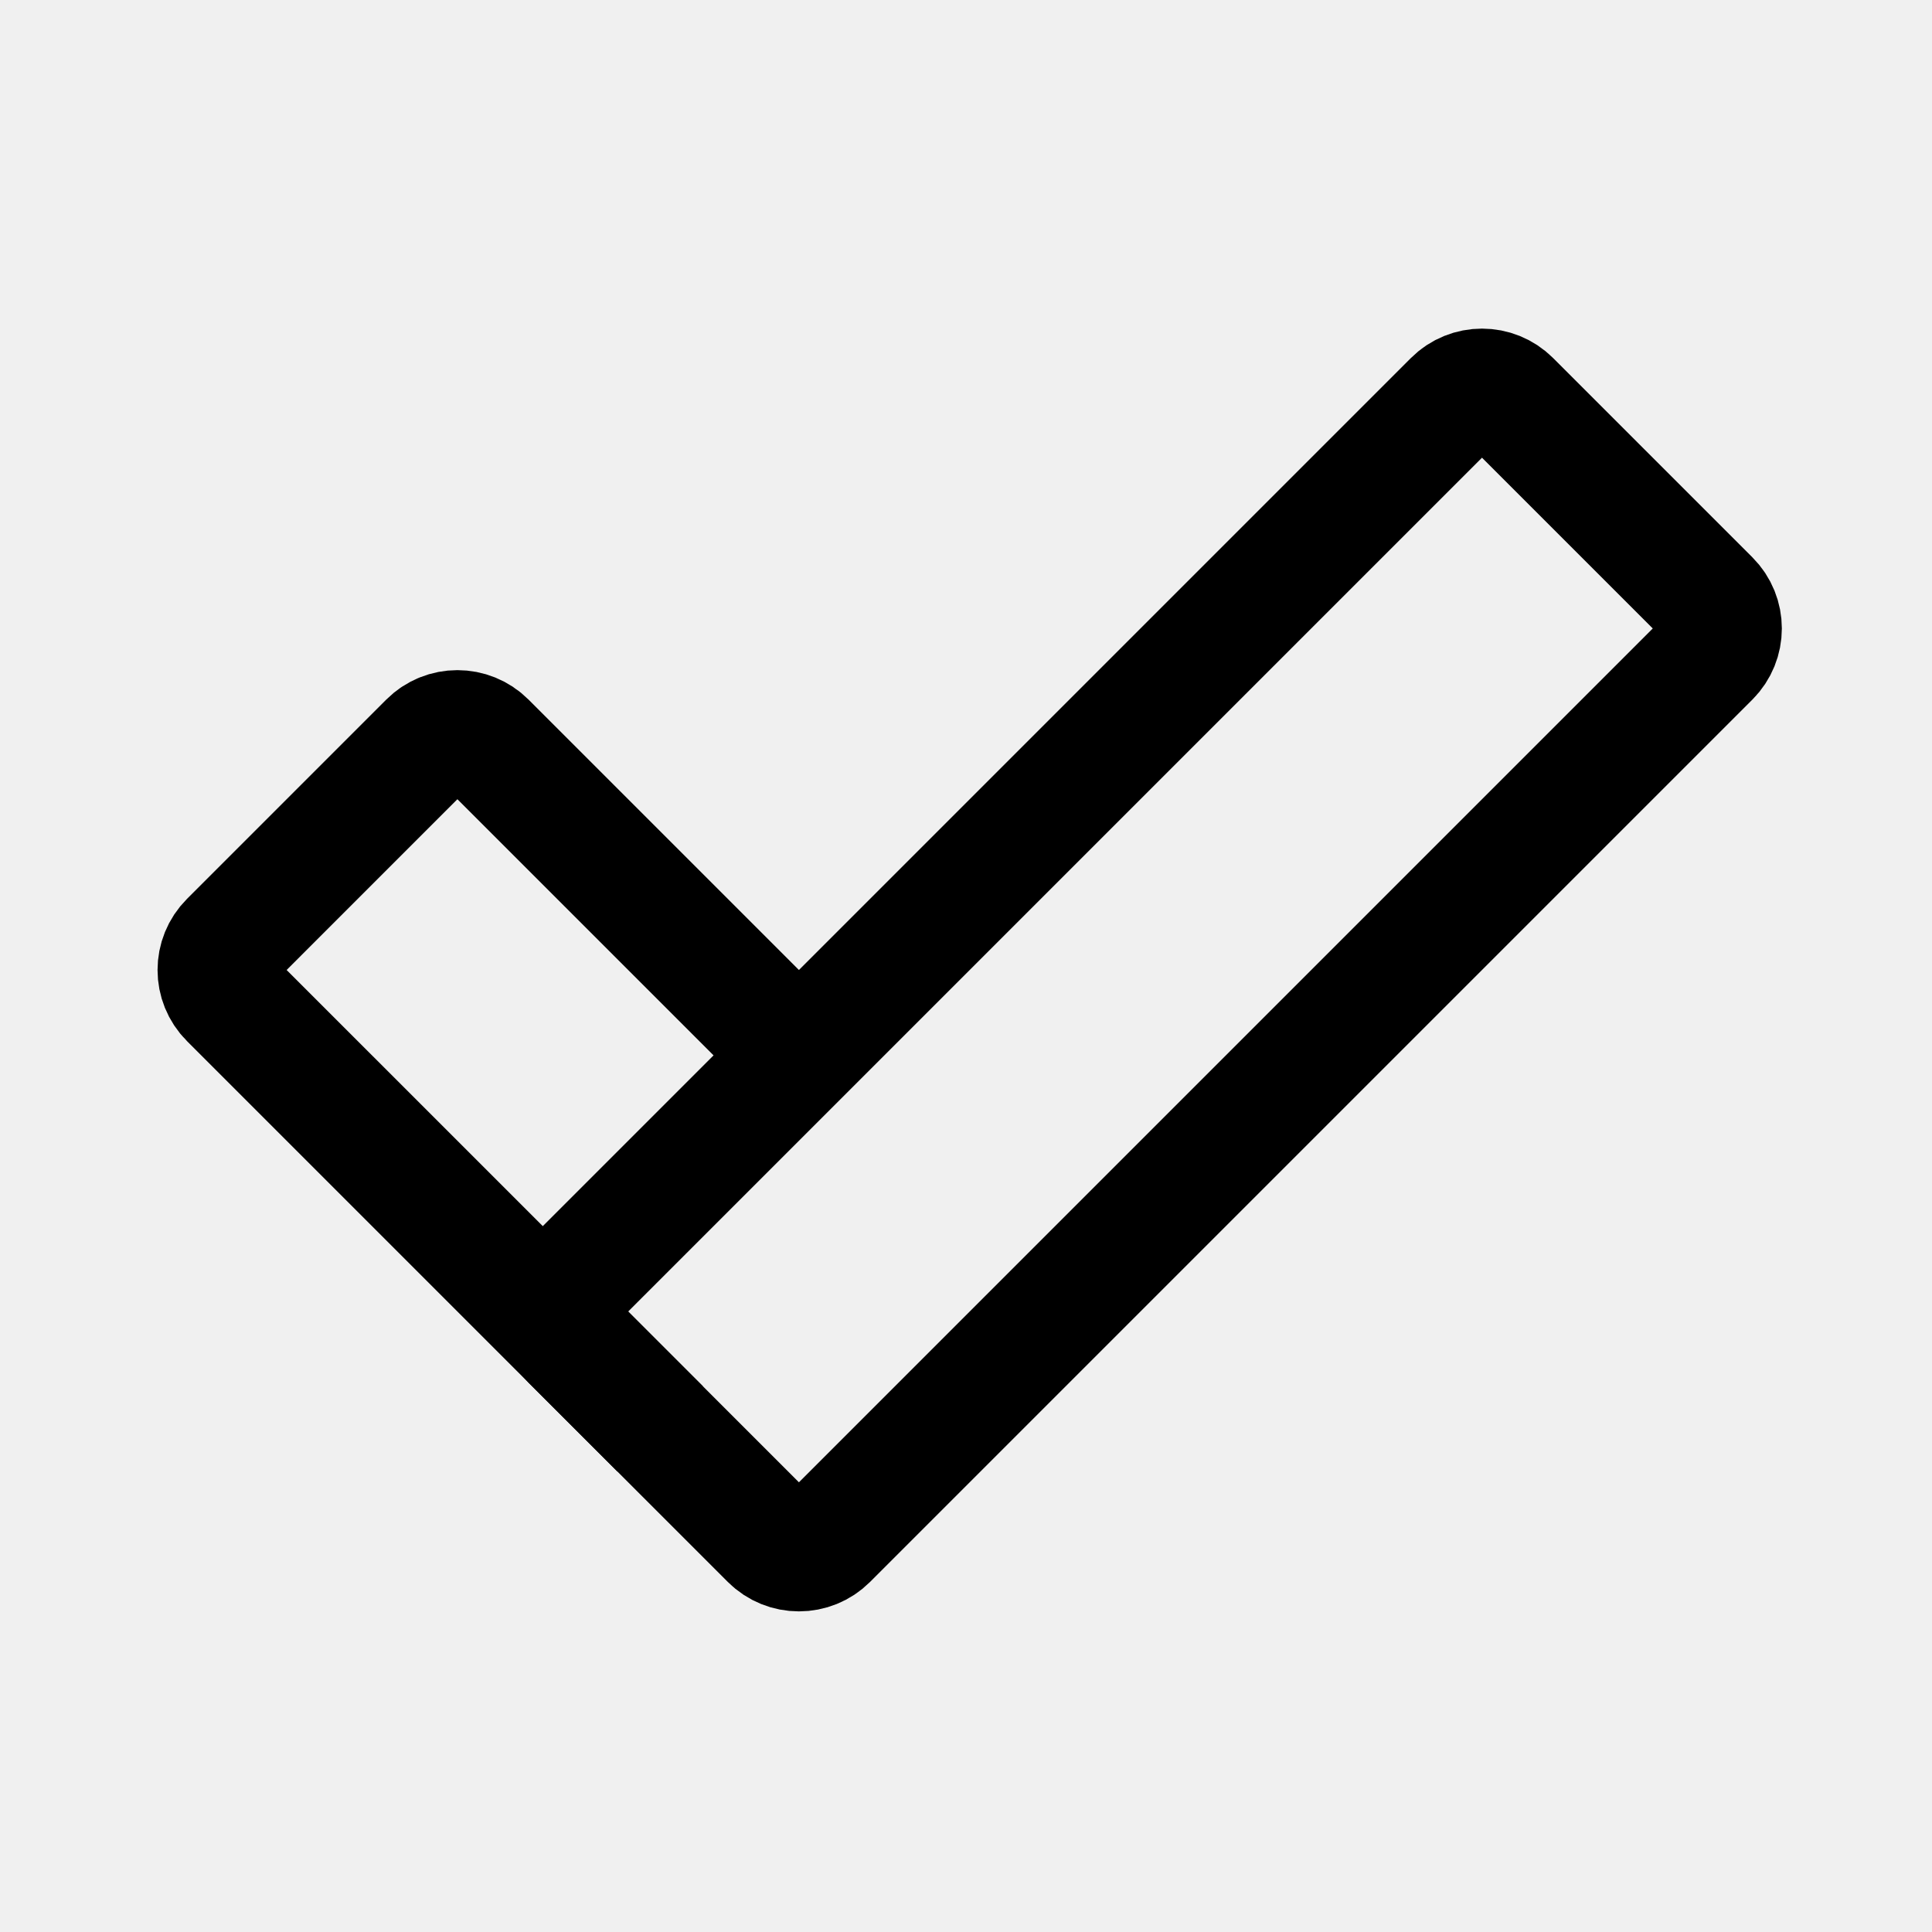
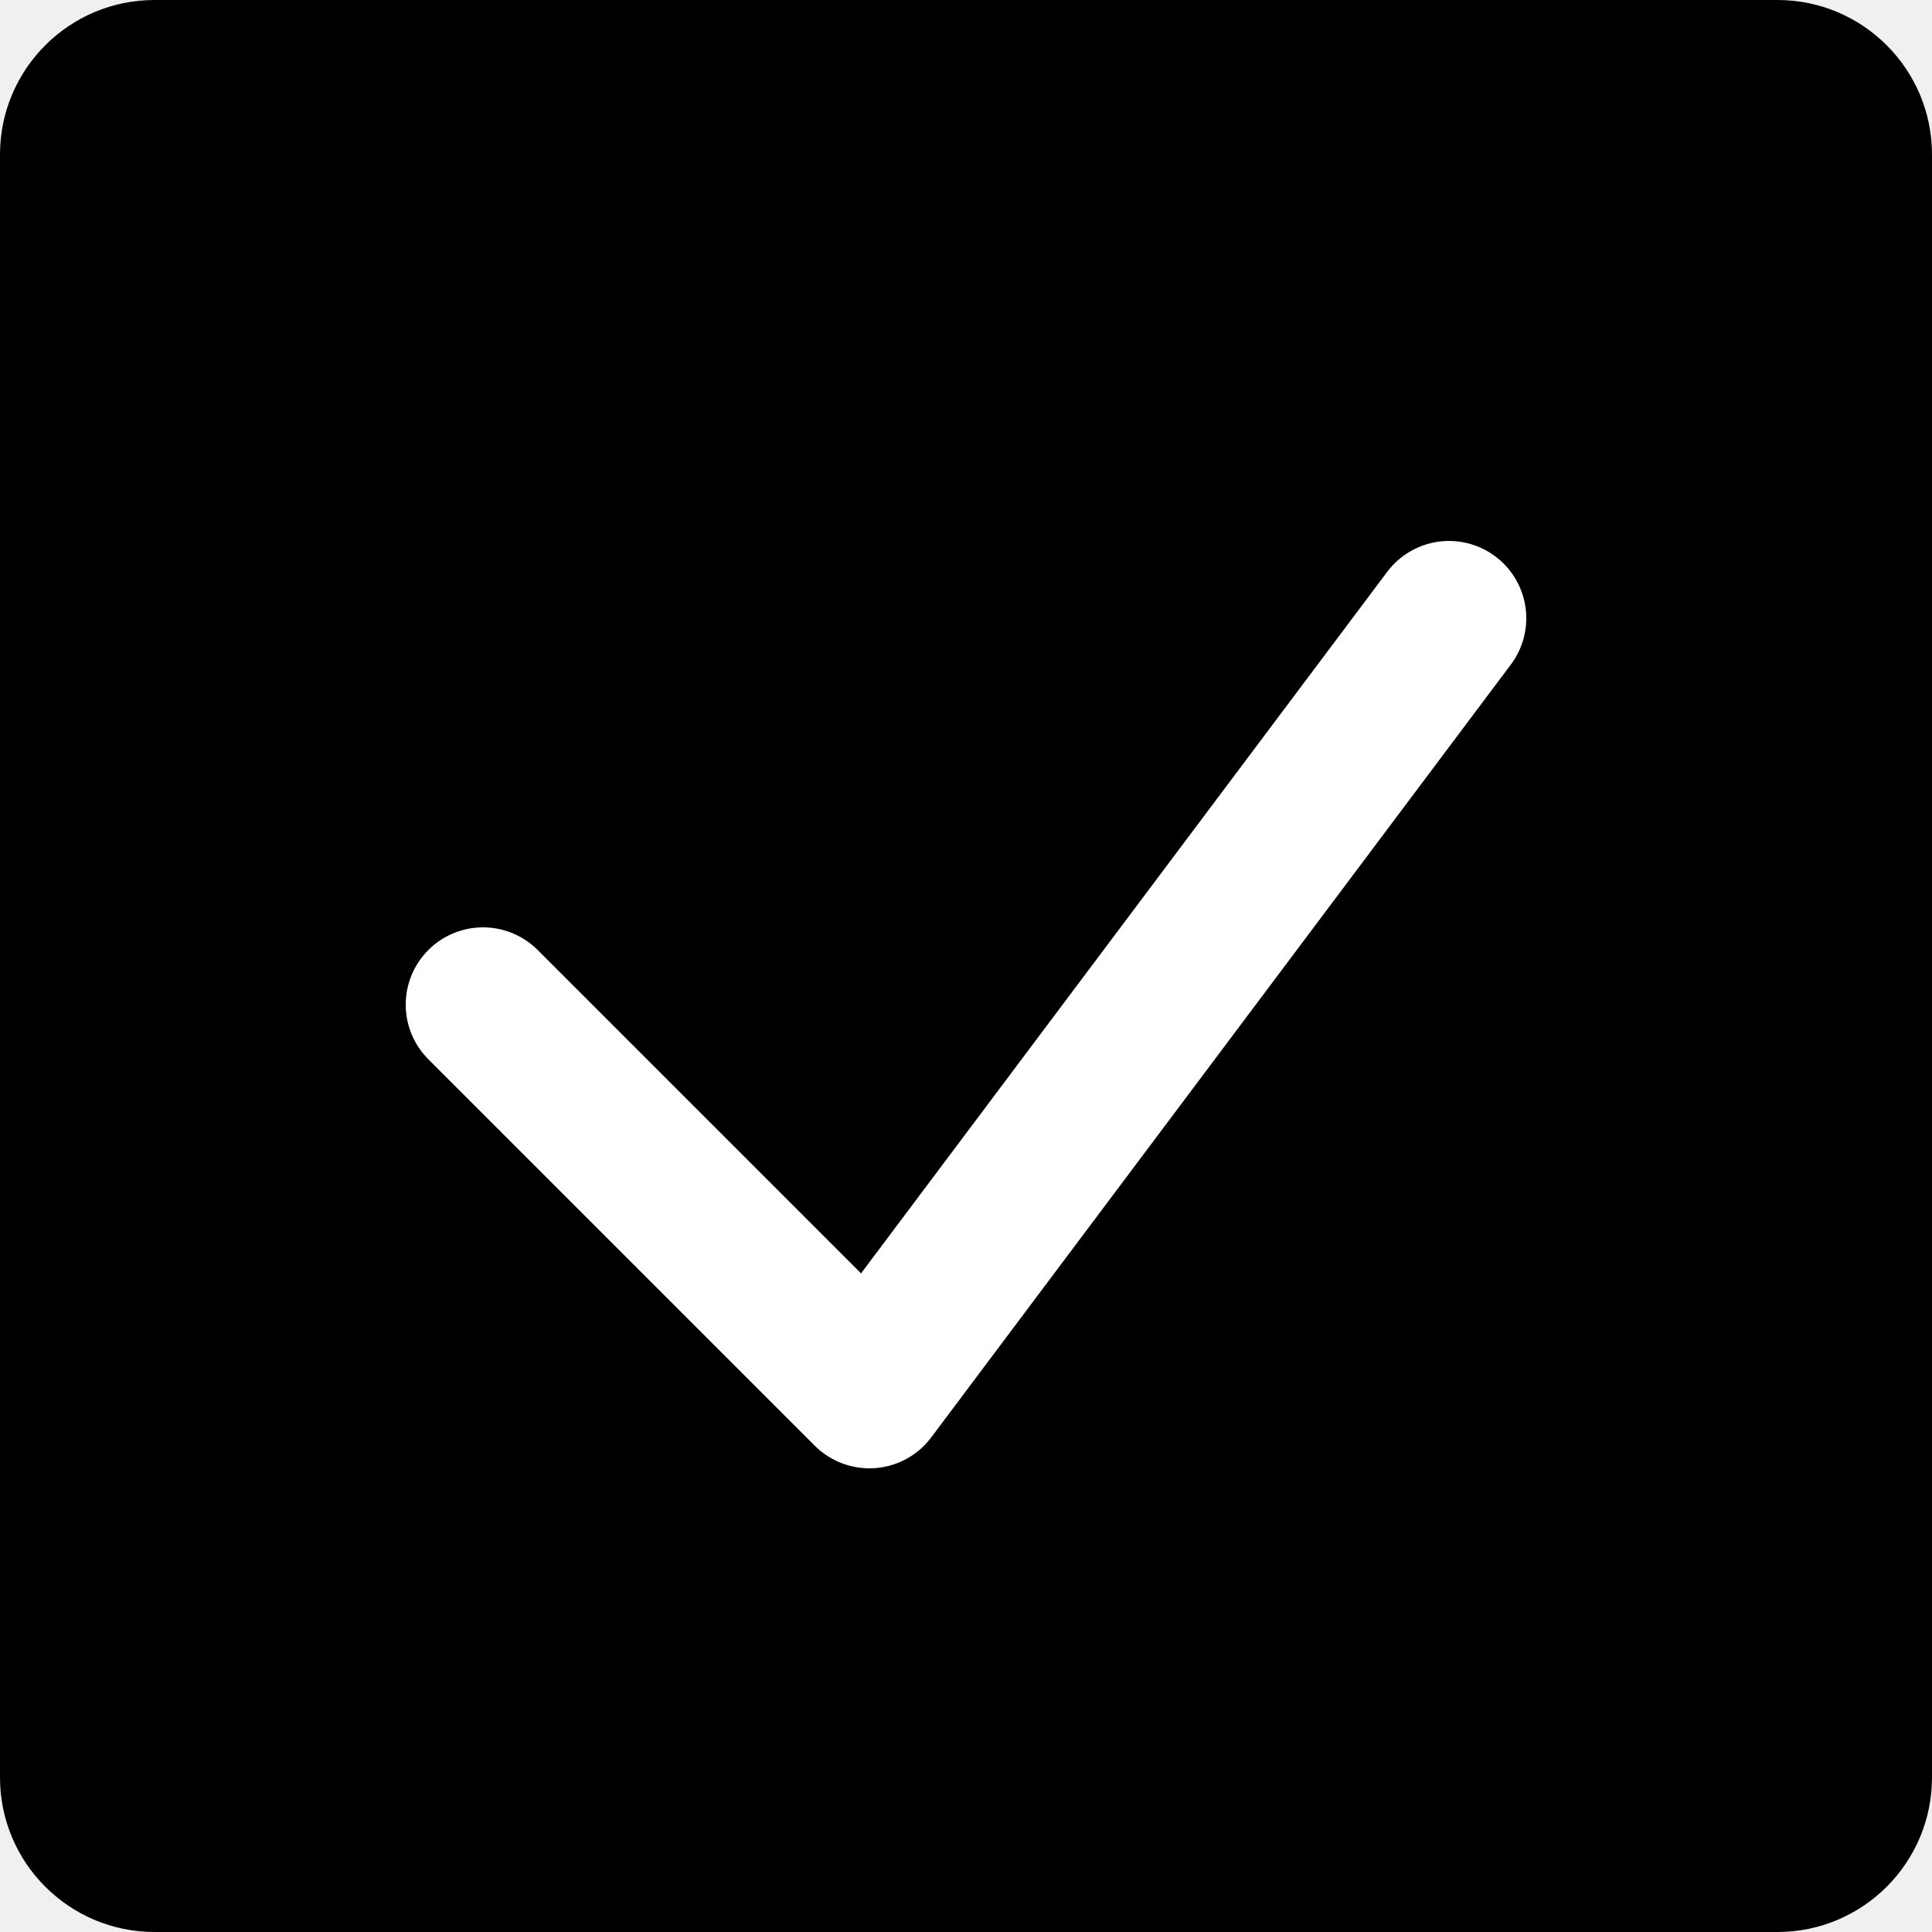
- <svg xmlns="http://www.w3.org/2000/svg" width="800px" height="800px" viewBox="0 0 192 192" fill="none">
-   <path stroke="#000000" stroke-width="12" d="M80 105.485 48.284 73.769a4 4 0 0 0-5.657 0l-19.799 19.8a4 4 0 0 0 0 5.656L65.603 142" />
-   <rect width="36" height="132" x="147.279" y="37" stroke="#000000" stroke-linejoin="round" stroke-width="12" rx="4" transform="rotate(45 147.279 37)" />
+ <svg xmlns="http://www.w3.org/2000/svg" width="100" height="100" viewBox="0 0 100 100" fill="none">
+   <rect width="100" height="100" rx="8" fill="#000000" />
+   <path d="M25 52L45 72L75 32" stroke="white" stroke-width="8" stroke-linecap="round" stroke-linejoin="round" />
</svg>
